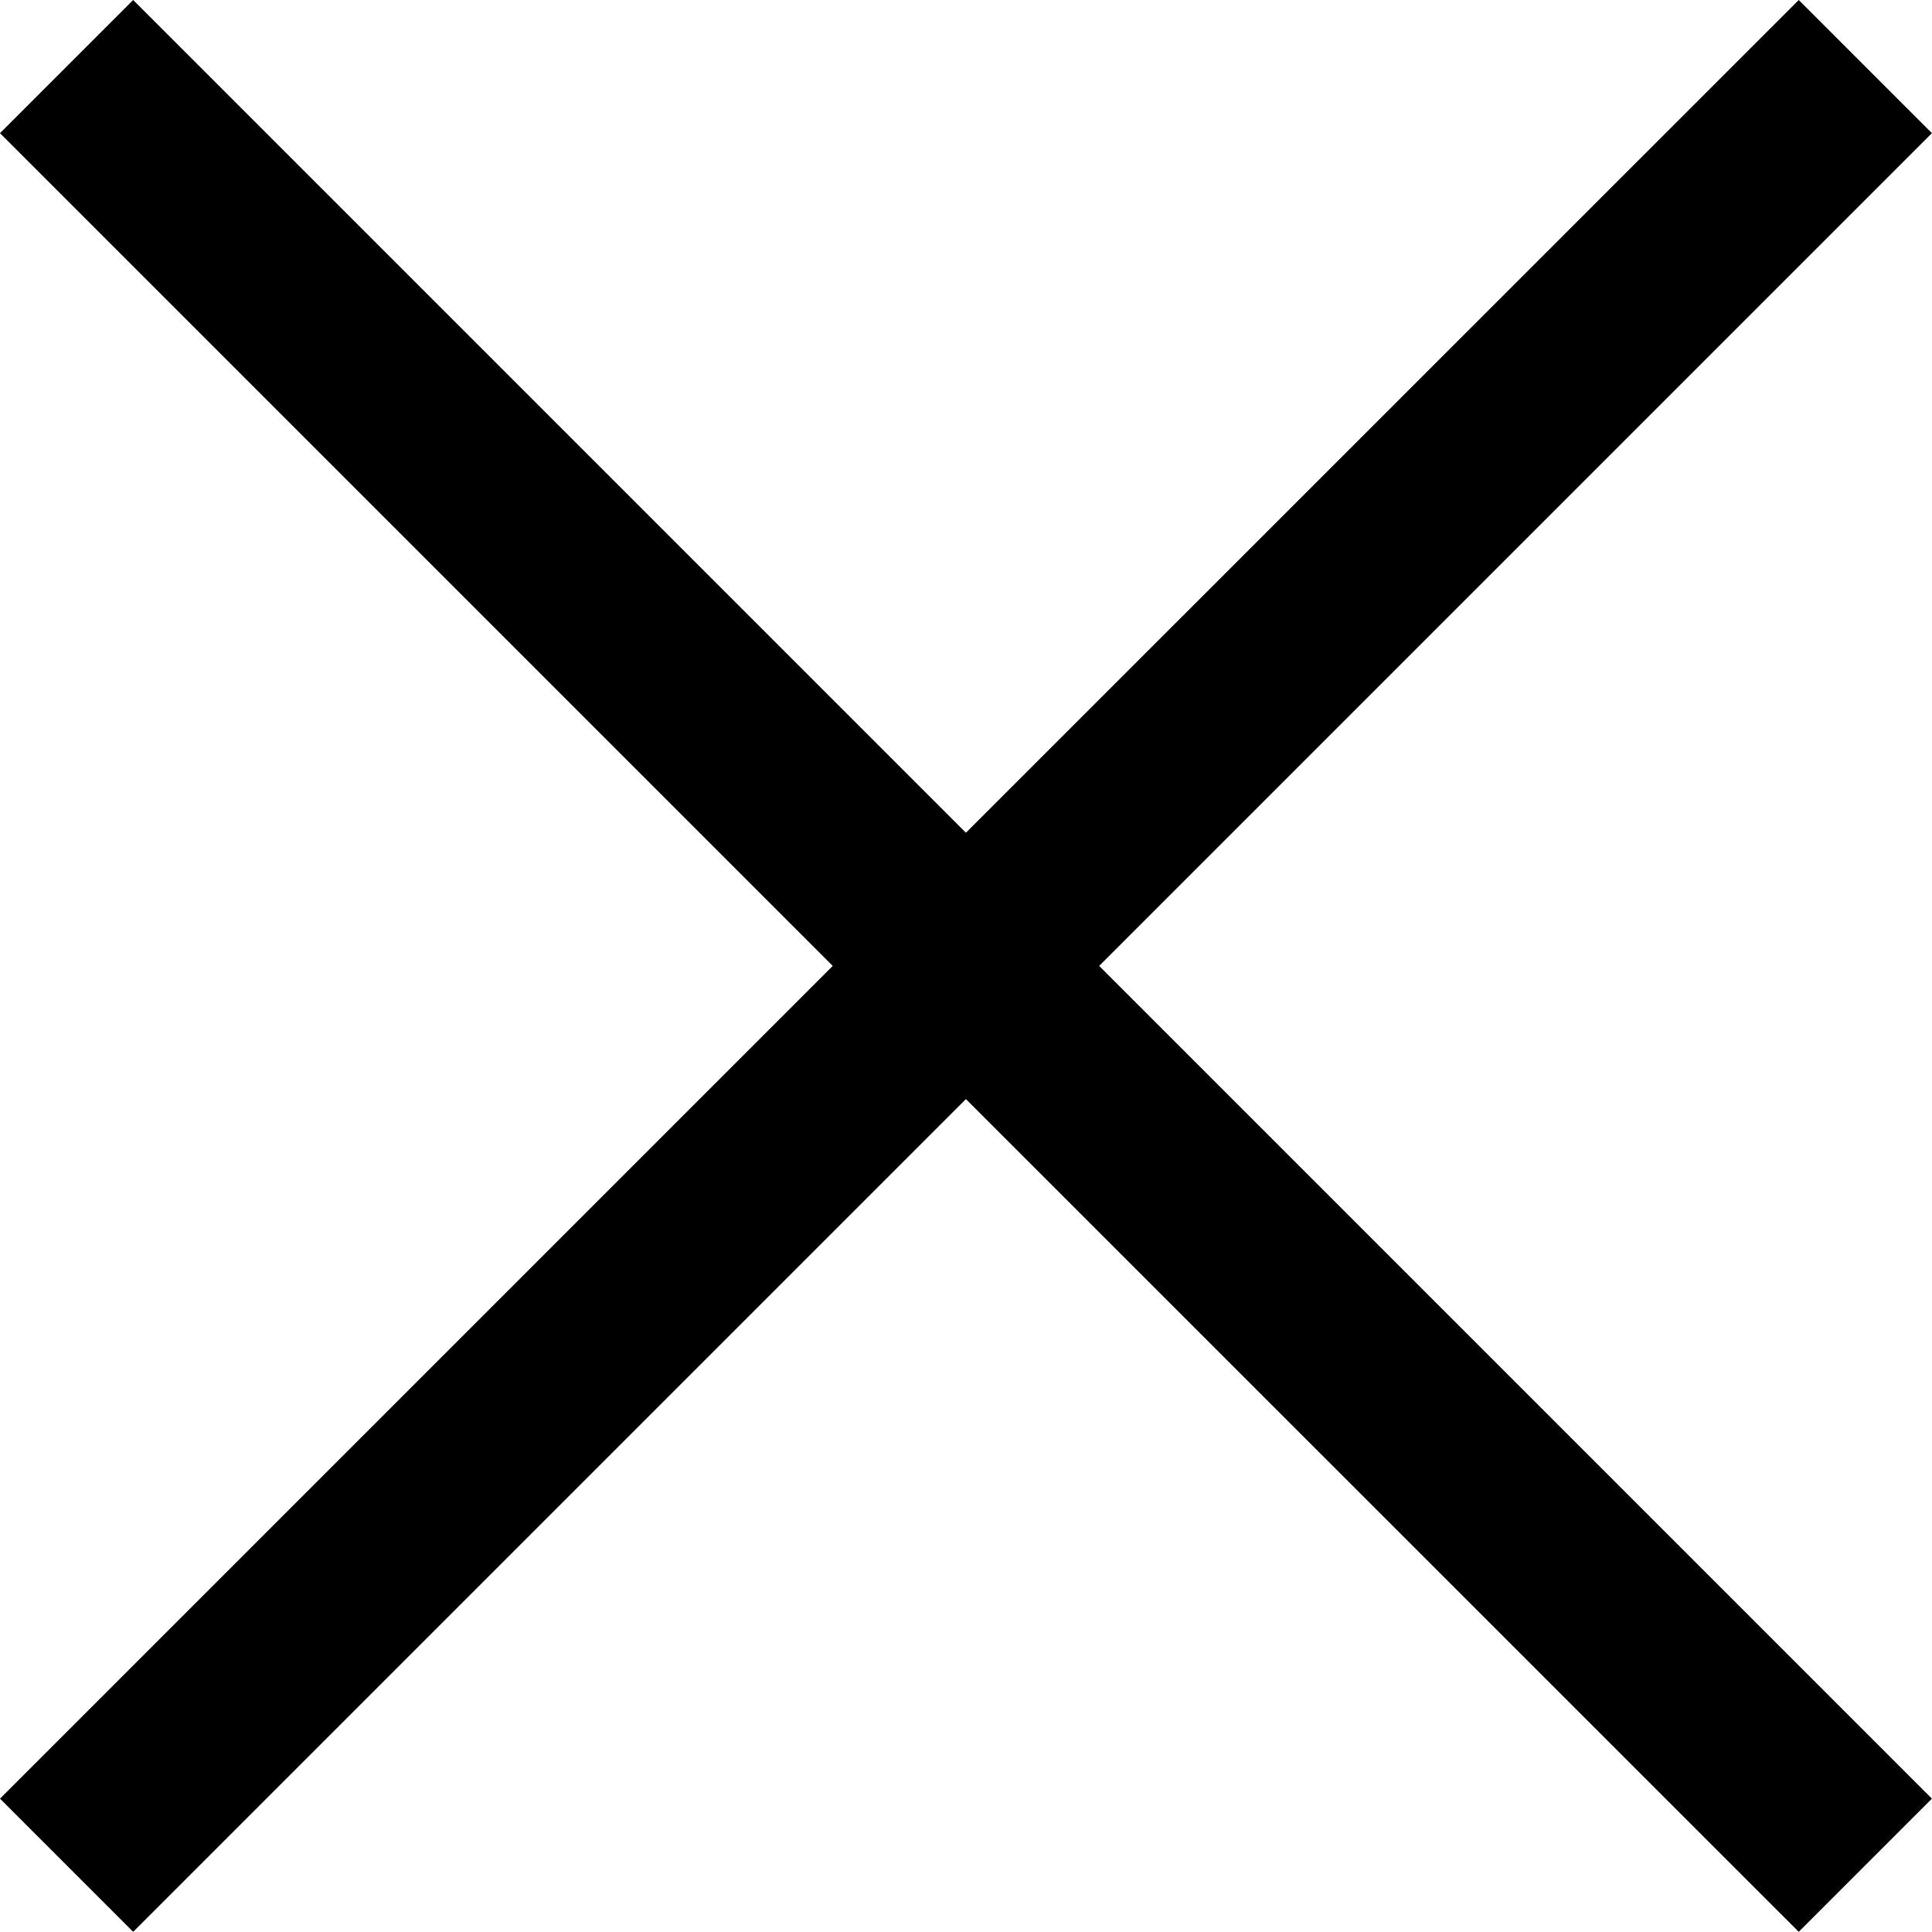
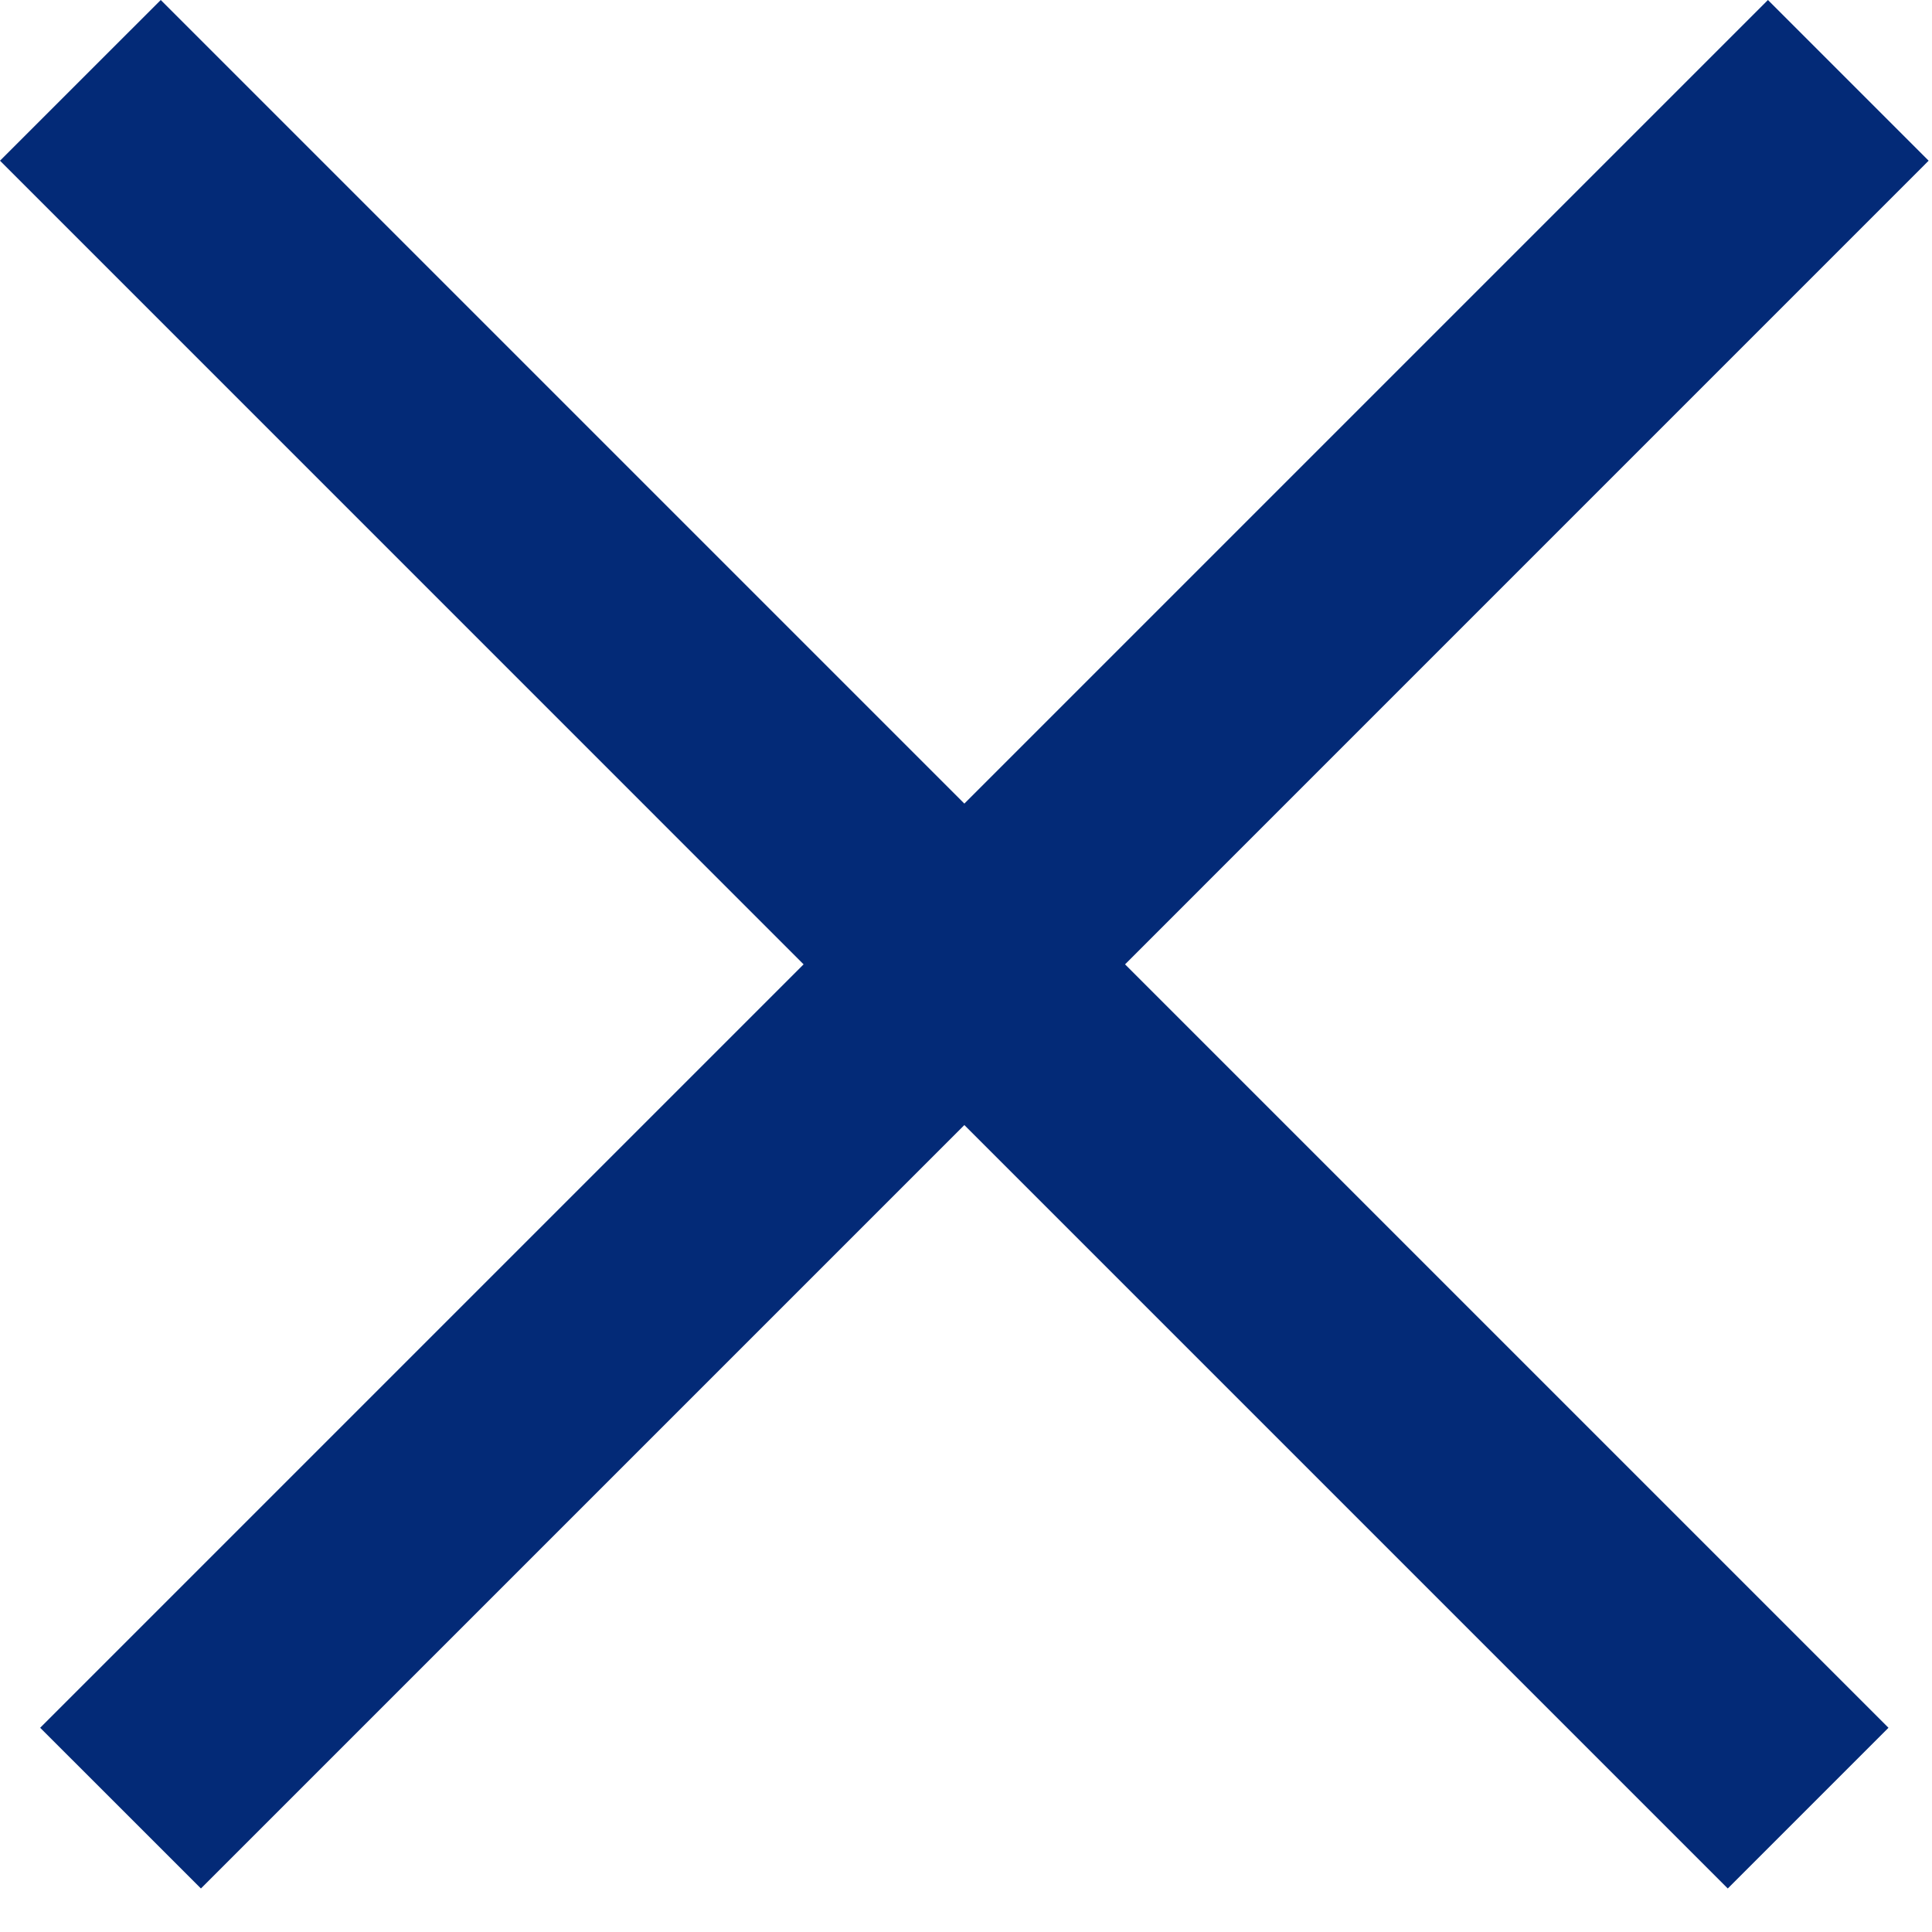
- <svg xmlns="http://www.w3.org/2000/svg" width="20.514" height="20.512">
-   <path d="M20.513 1.414L19.099 0l-8.843 8.842L1.414 0 0 1.414l8.842 8.842L0 19.098l1.414 1.414 8.842-8.842 8.843 8.842 1.414-1.414-8.842-8.842z" />
+ <svg xmlns="http://www.w3.org/2000/svg" width="34" height="34" viewBox="0 0 34 34" fill="none">
+   <path fill-rule="evenodd" clip-rule="evenodd" d="M14.142 16.971L0.707 30.406L3.536 33.234L16.971 19.799L30.406 33.234L33.234 30.406L19.799 16.971L33.941 2.828L31.113 0L16.971 14.142L2.829 0L0 2.828L14.142 16.971Z" fill="#032A77" />
</svg>
